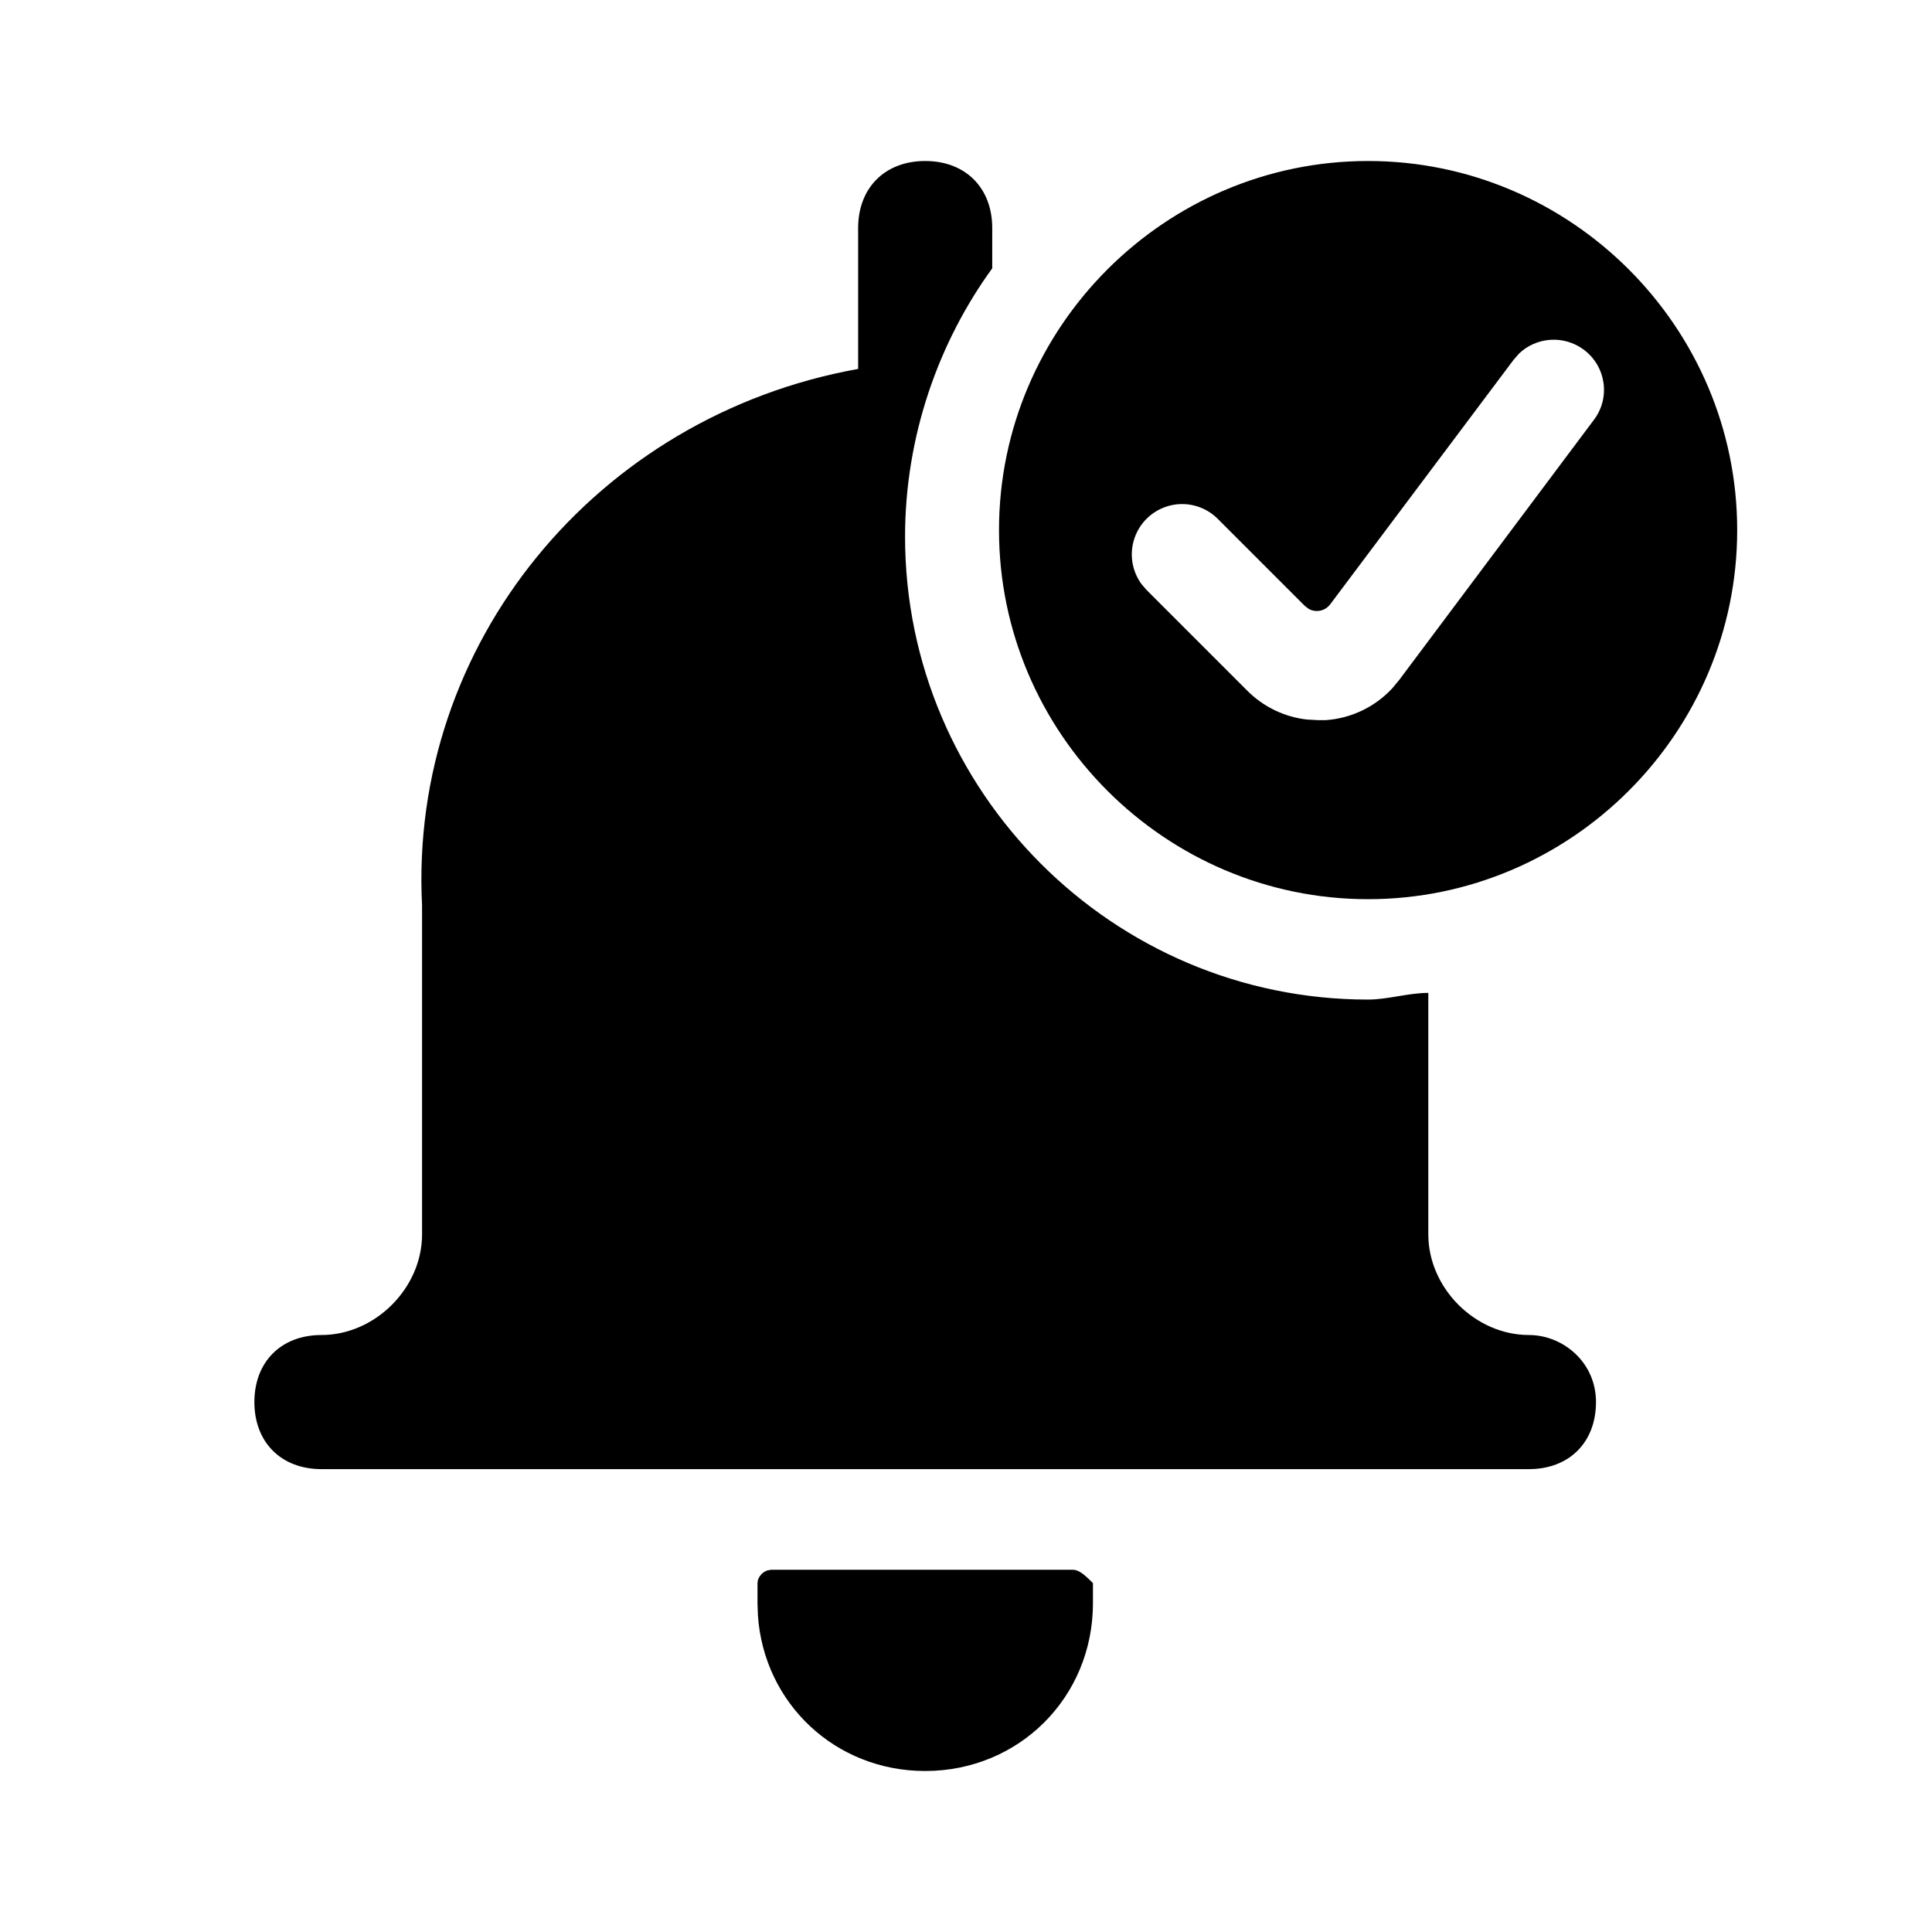
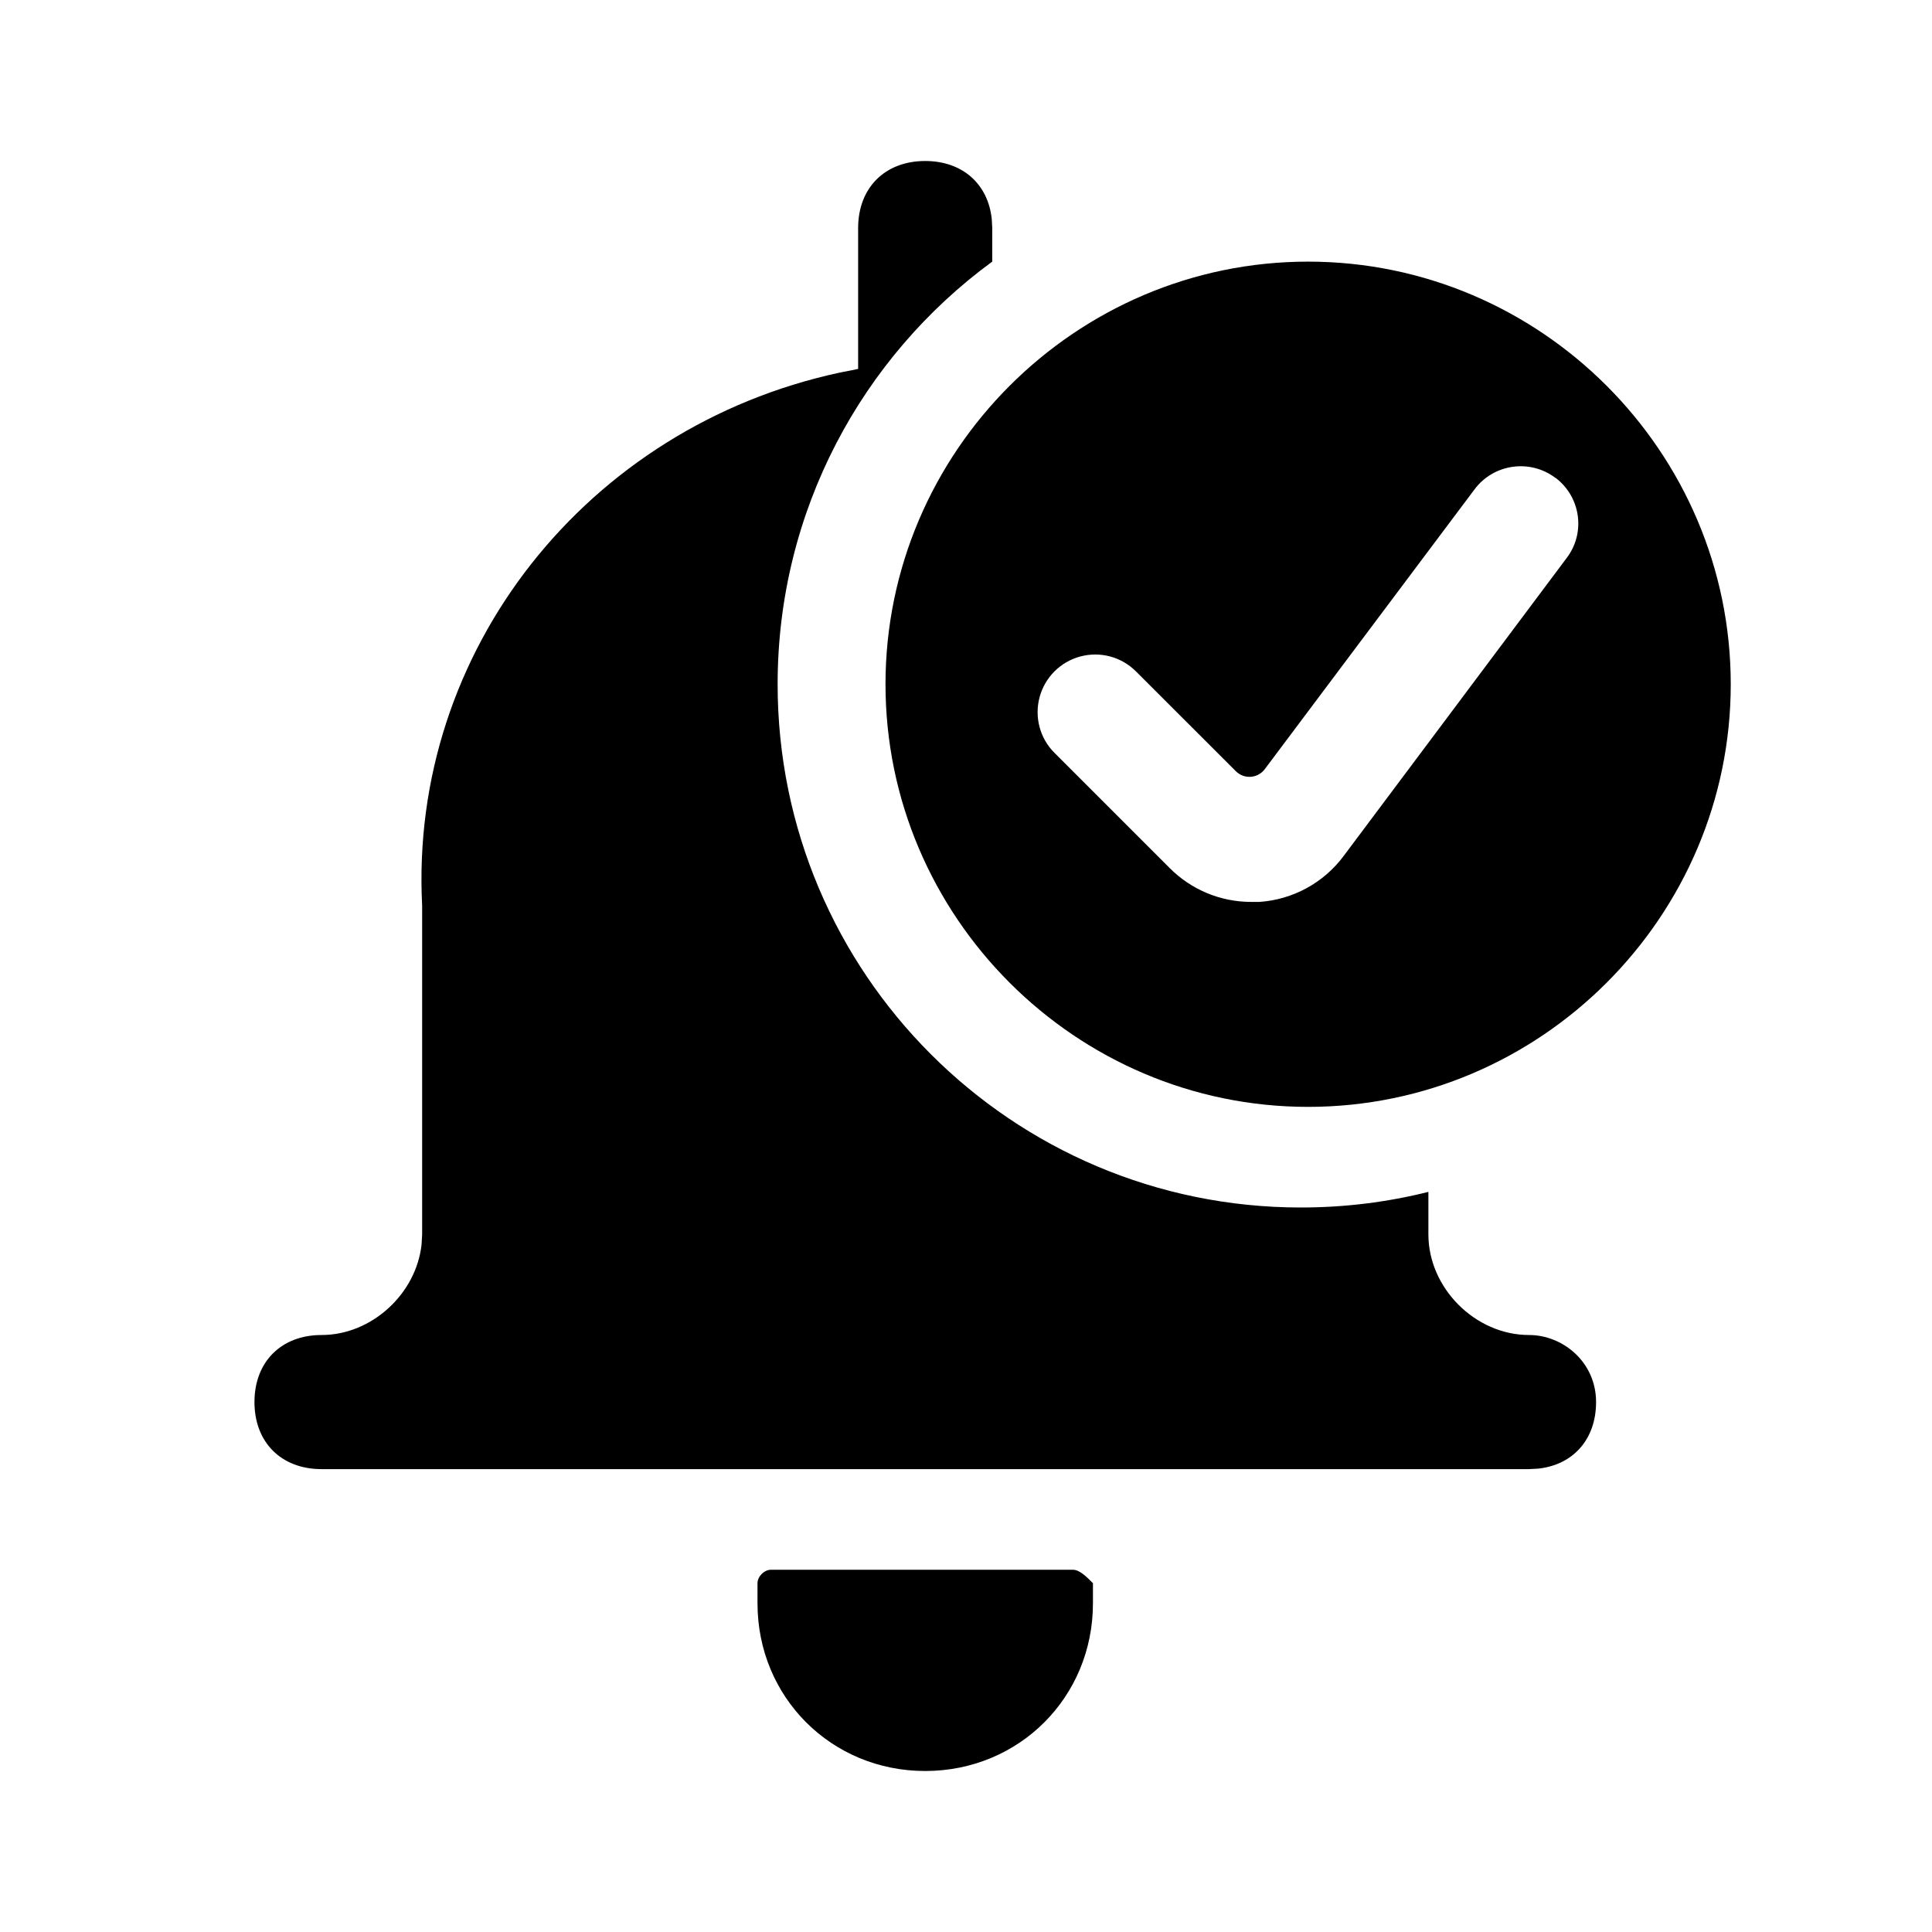
<svg xmlns="http://www.w3.org/2000/svg" width="24" height="24" viewBox="0 0 24 24">
-   <path d="M9.577 19.5h3.75c.067 0 .133.053.2.117l.05.049v.25C13.577 21.083 12.66 22 11.493 22c-1.116 0-2.003-.839-2.078-1.933L9.41 19.917v-.25c0-.067.053-.133.117-.157L9.577 19.5h3.75zM11.493 2c.5 0 .833.333.833.833v.5C11.66 4.25 11.243 5.417 11.243 6.667c0 3.167 2.583 5.75 5.75 5.75.25 0 .5-.083.75-.083v3c0 .667.583 1.25 1.25 1.25.417 0 .833.333.833.833s-.333.833-.833.833h-15c-.5 0-.833-.333-.833-.833s.333-.833.833-.833c.667 0 1.25-.583 1.25-1.25V11.25C5.077 8 7.41 5.167 10.66 4.583v-1.75c0-.5.333-.833.833-.833zM16.995 2c2.522 0 4.585 2.063 4.585 4.585s-2.063 4.585-4.585 4.585-4.585-2.063-4.585-4.585S14.473 2 16.995 2zm1.874 2.394l-.067.076-2.277 3.036a.207.207 0 0 1-.267.058l-.048-.036-1.083-1.083c-.158-.158-.388-.22-.604-.162-.216.058-.384.226-.442.442-.05.185-.011.38.1.532l.062.072 1.25 1.25c.2.201.461.327.74.359l.141.008h.091c.319-.021.615-.164.83-.395l.087-.105L19.798 5.218c.21-.274.154-.666-.122-.873-.249-.186-.591-.16-.808.049z" />
+   <path d="M13.327 19.5c.083 0 .167.083.25.167v.25C13.577 21.083 12.66 22 11.493 22 10.327 22 9.41 21.083 9.41 19.917v-.25c0-.083.083-.167.167-.167zM11.493 2c.462 0 .781.284.827.721l.006.112-0.0.417C10.71 4.433 9.66 6.344 9.66 8.5c0 3.59 2.91 6.5 6.5 6.5.546 0 1.077-.067 1.584-.194l-0.0.528c0 .667.583 1.25 1.25 1.25.417 0 .833.333.833.833 0 .462-.284.781-.721.827l-.112.006h-15c-.5 0-.833-.333-.833-.833s.333-.833.833-.833c.625 0 1.177-.513 1.243-1.126l.007-.124V11.25c-.163-3.171 2.054-5.945 5.181-6.62L10.66 4.583v-1.75c0-.5.333-.833.833-.833zM16.25 3.25c2.888 0 5.25 2.362 5.25 5.25s-2.362 5.25-5.25 5.25S11 11.387 11 8.5s2.362-5.25 5.25-5.25zm3.07 2.685c-.316-.237-.765-.173-1.002.143L15.712 9.554a.238.238 0 01-.36.026L14.111 8.34c-.181-.181-.444-.251-.691-.185-.247.066-.44.259-.506.506-.066.247.004.511.185.691l1.431 1.431c.267.269.63.42 1.009.421h.104c.417-.028.801-.237 1.05-.573l2.767-3.697c.241-.314.177-.763-.139-1z" />
</svg>
